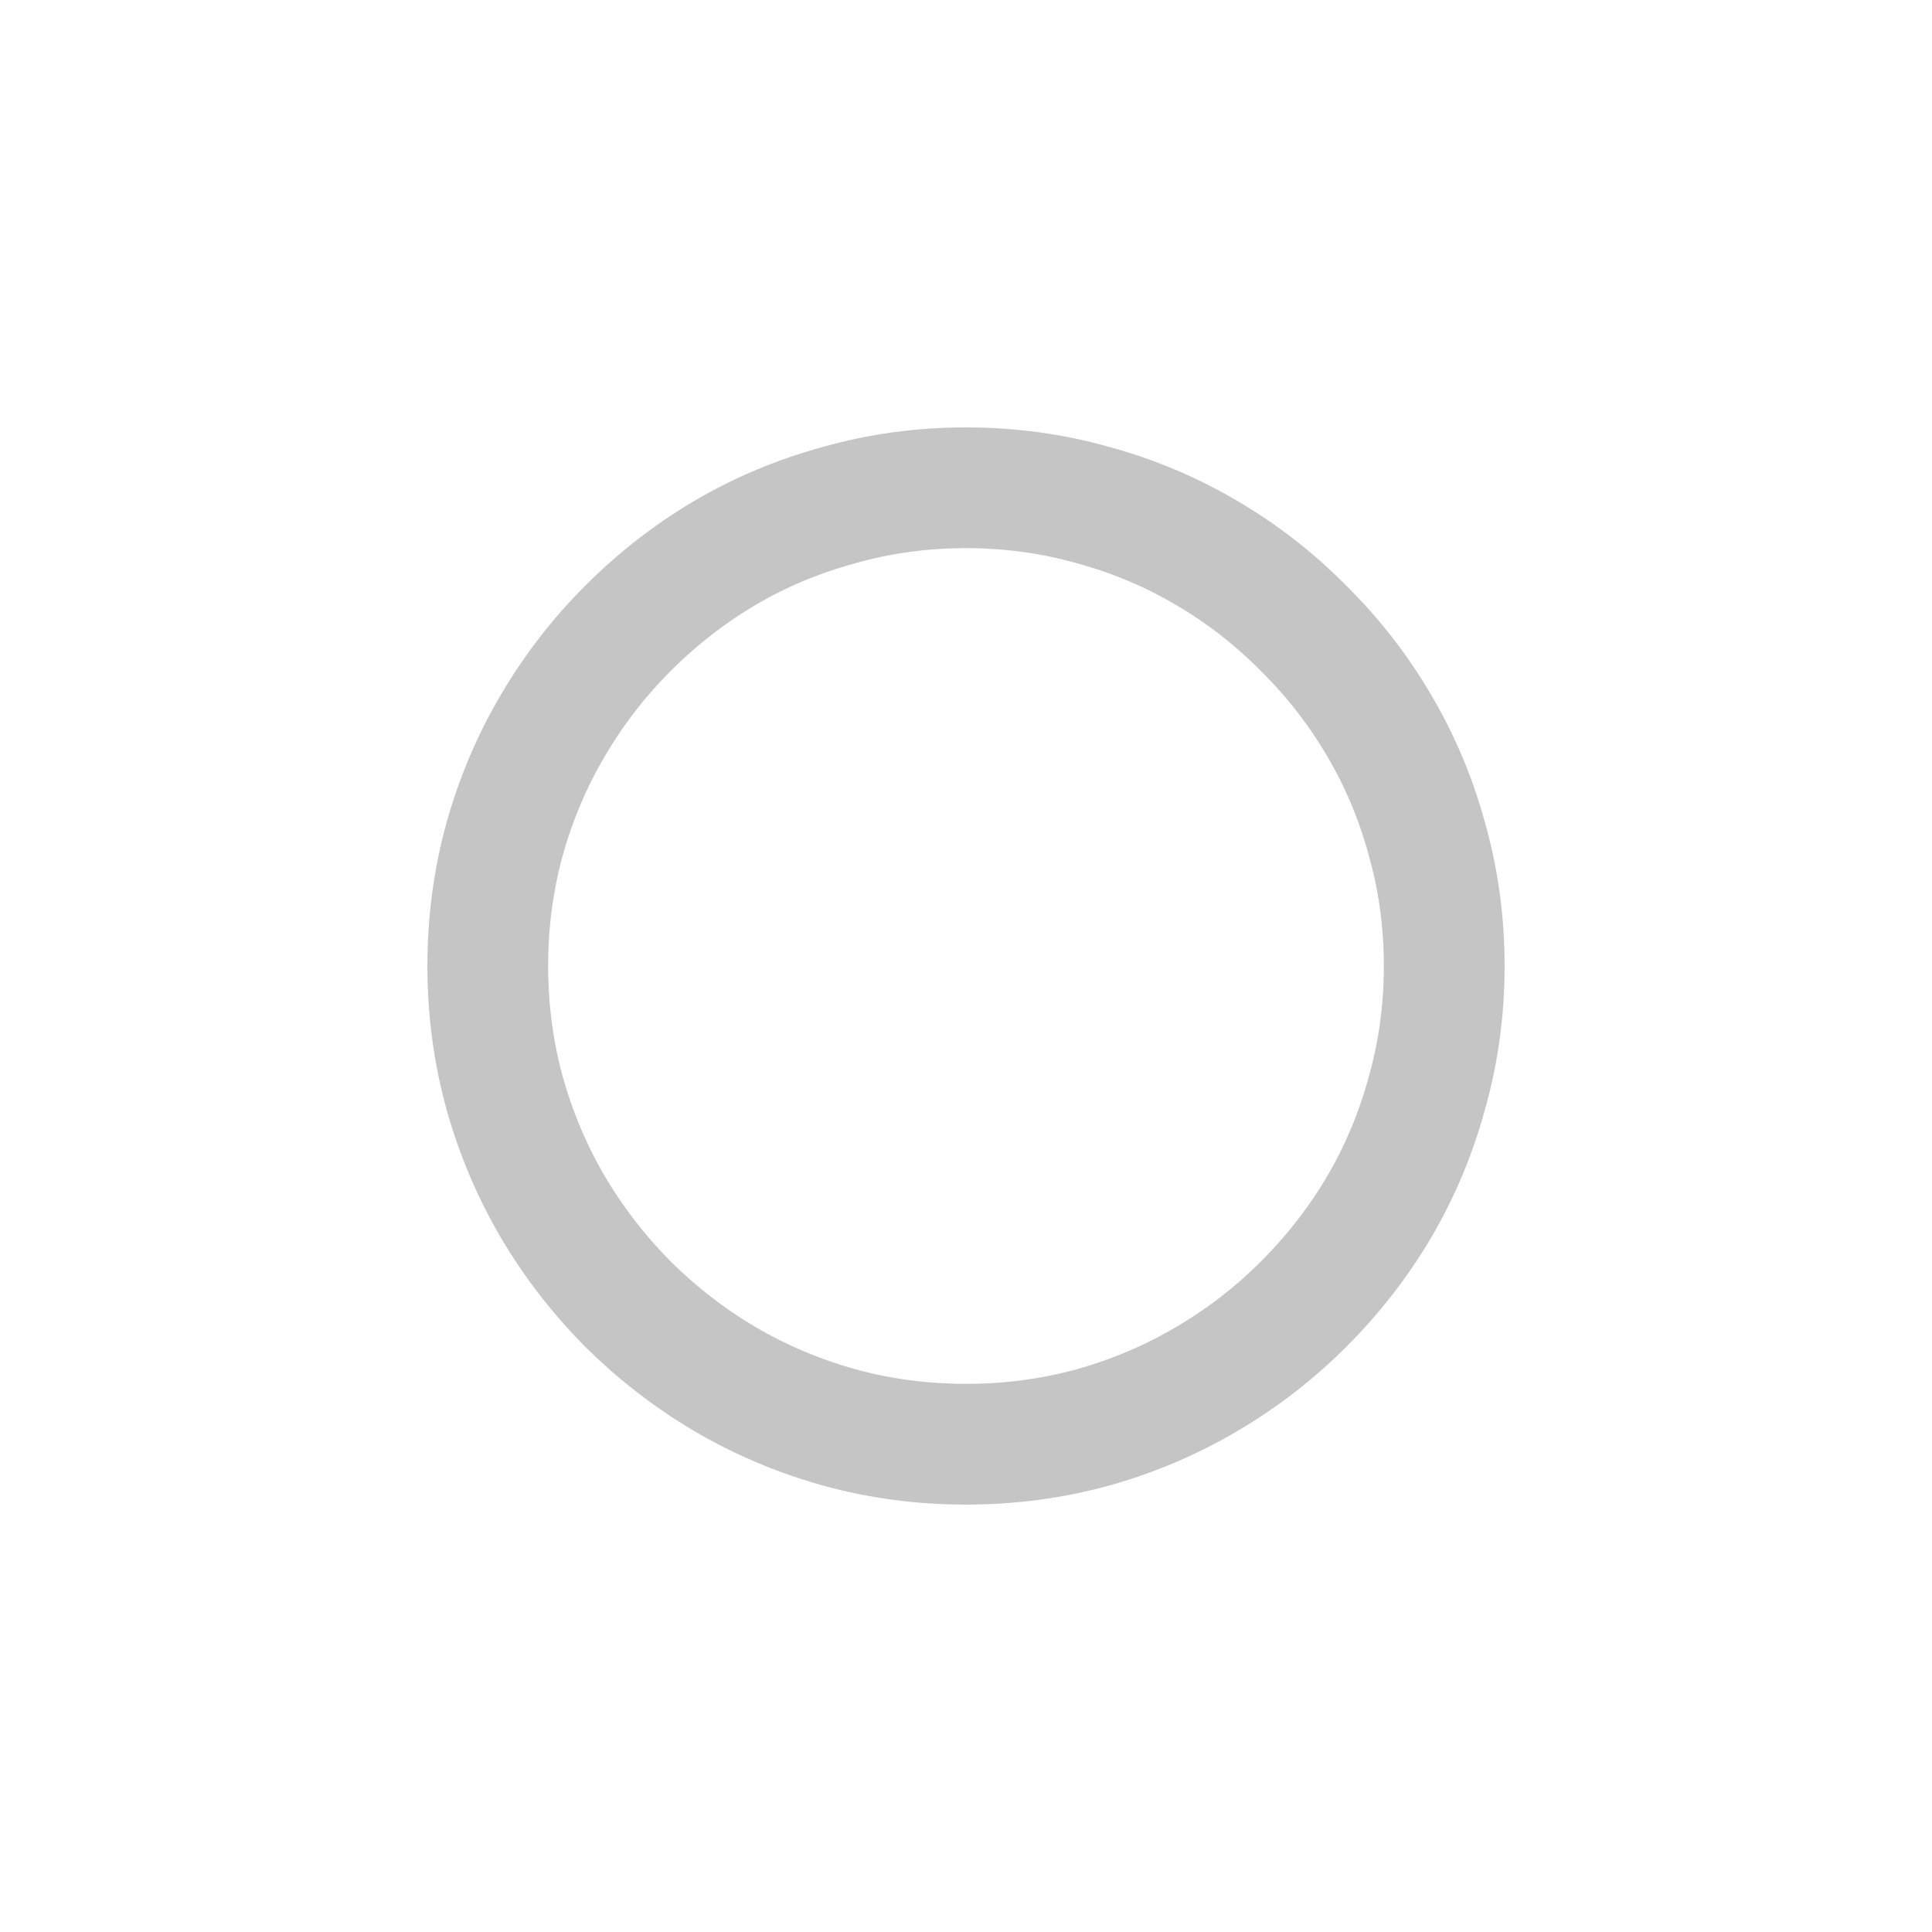
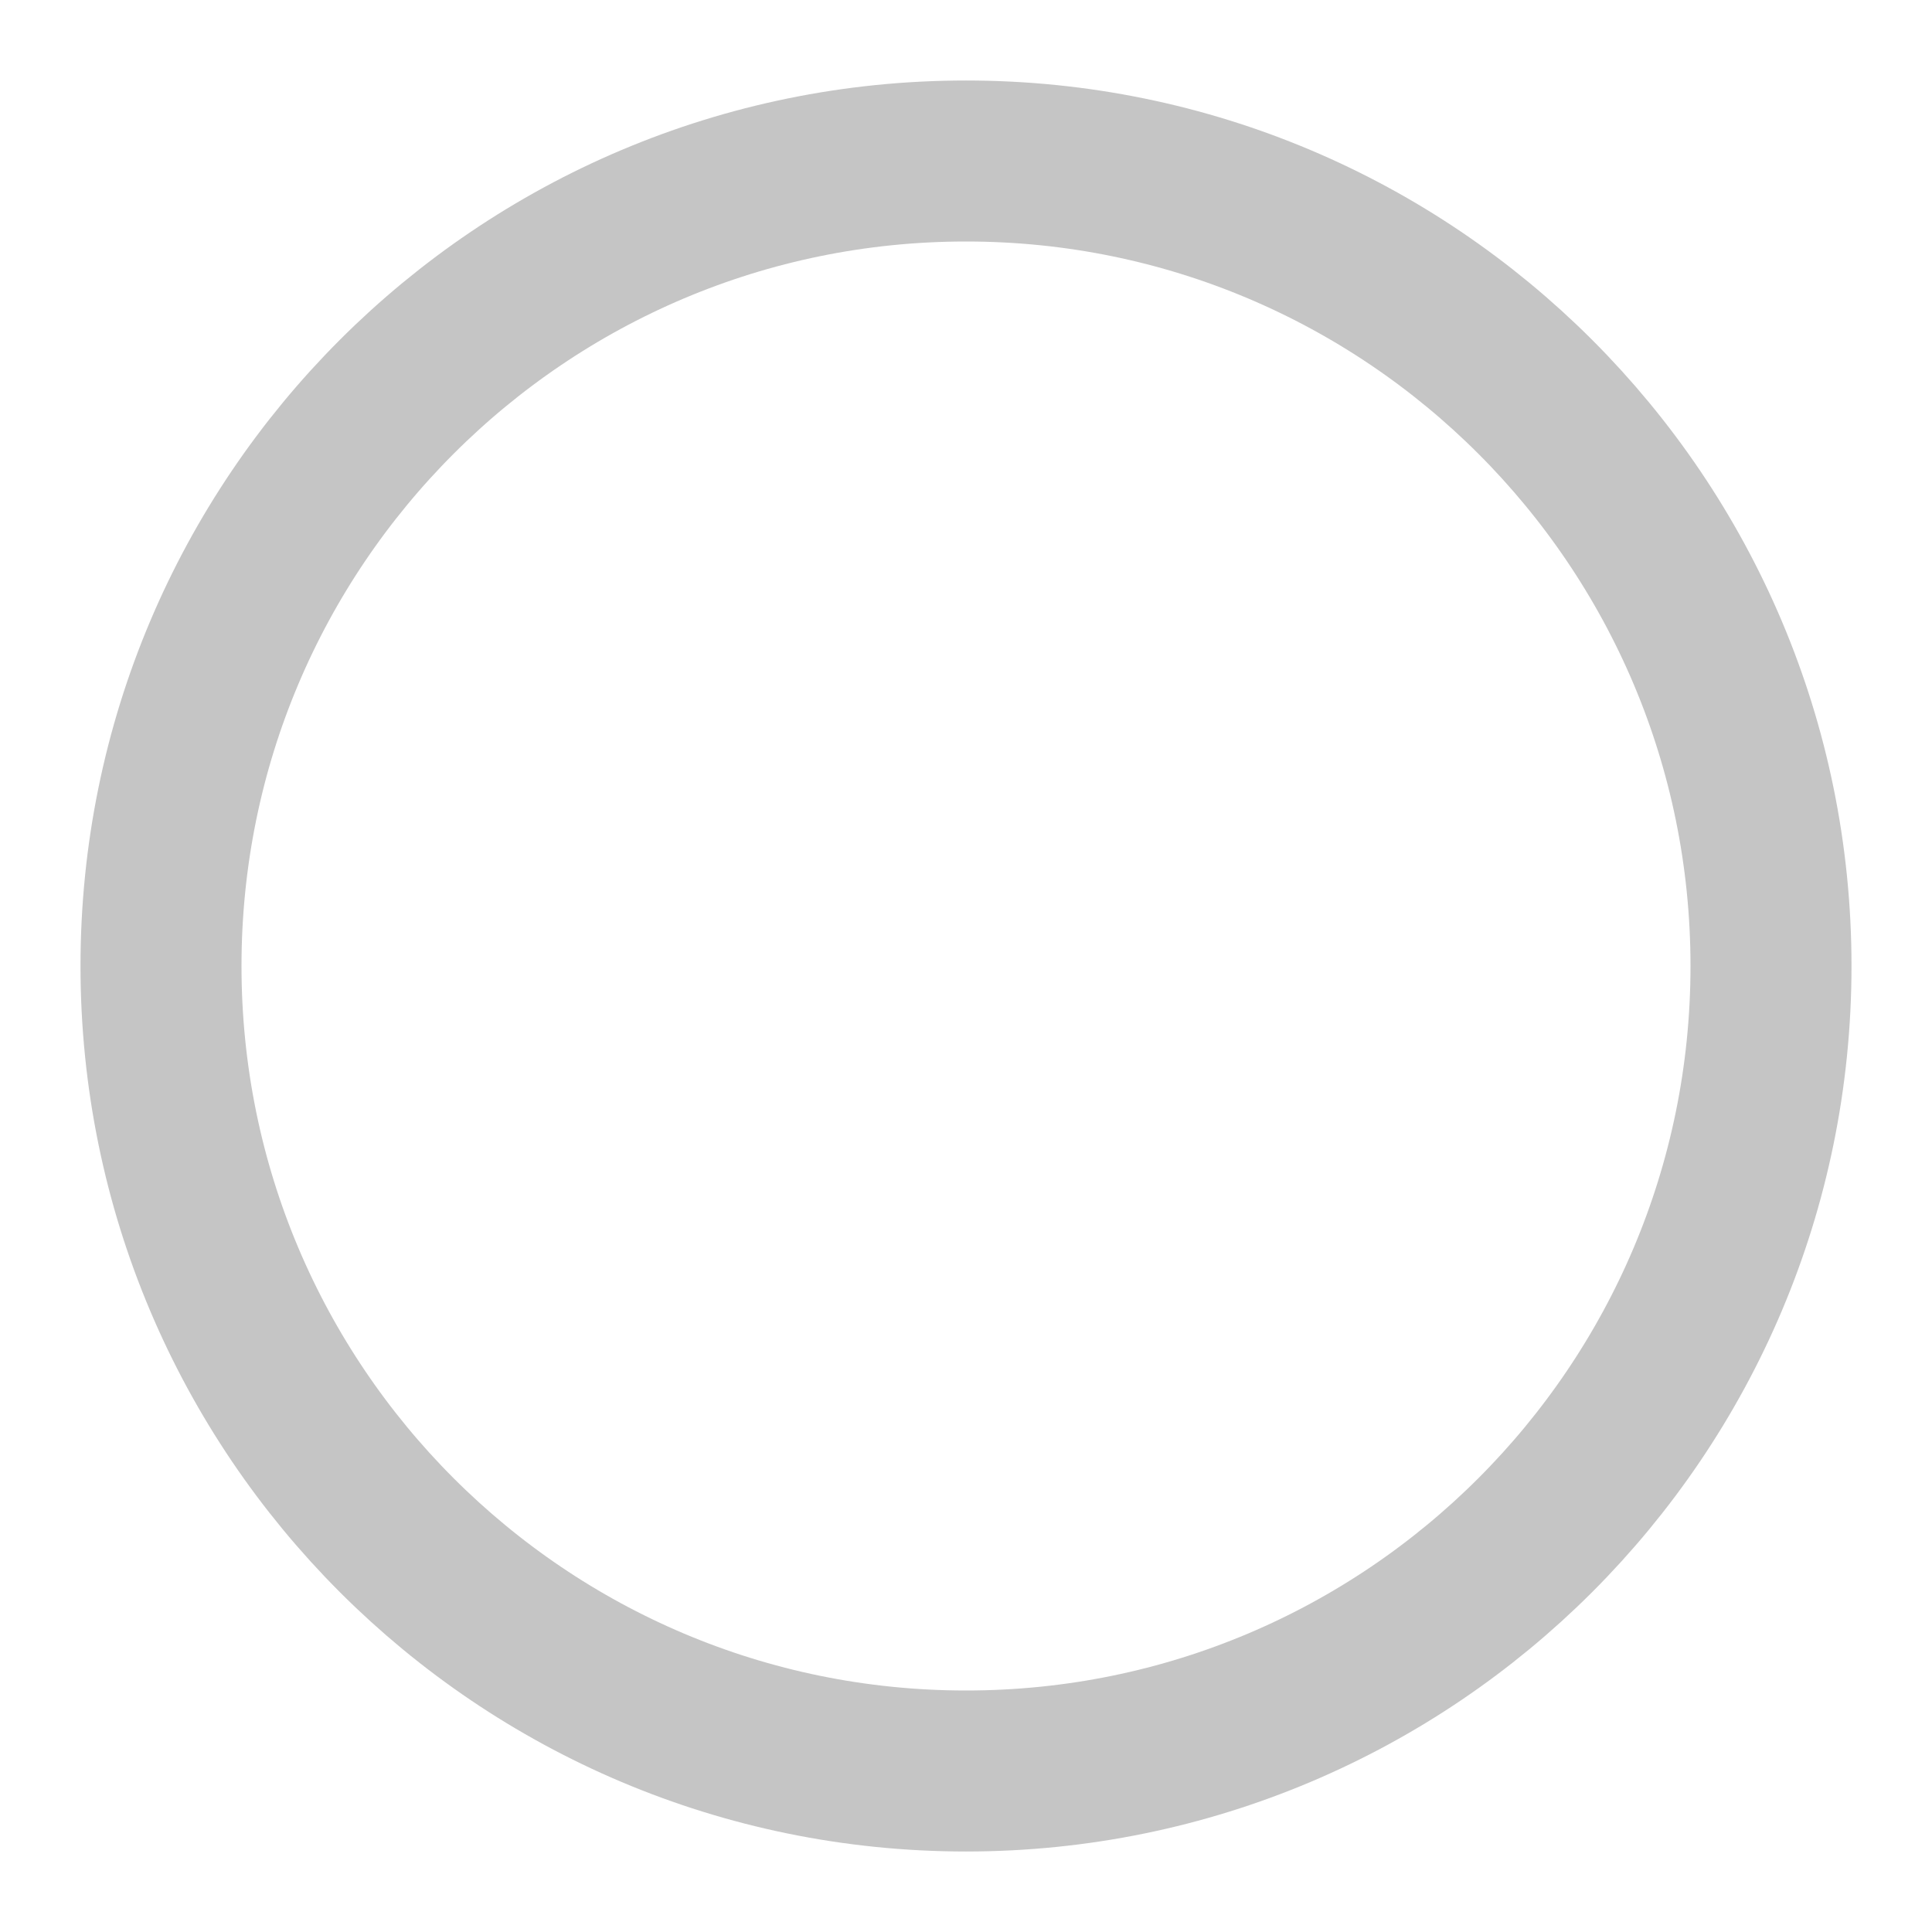
- <svg xmlns="http://www.w3.org/2000/svg" width="100%" height="100%" viewBox="0 0 16 16" version="1.1" xml:space="preserve" style="fill-rule:evenodd;clip-rule:evenodd;stroke-linejoin:round;stroke-miterlimit:2;">
-   <g transform="matrix(0.990115,0,0,0.990115,0.0790779,0.0790779)">
-     <path d="M8,4C8.367,4 8.721,4.048 9.063,4.145C9.404,4.238 9.721,4.372 10.016,4.547C10.313,4.721 10.582,4.931 10.824,5.176C11.069,5.418 11.279,5.688 11.453,5.984C11.628,6.279 11.762,6.596 11.855,6.938C11.952,7.279 12,7.633 12,8C12,8.367 11.952,8.721 11.855,9.063C11.762,9.404 11.628,9.723 11.453,10.02C11.279,10.314 11.069,10.583 10.824,10.828C10.582,11.07 10.313,11.279 10.016,11.453C9.721,11.628 9.404,11.763 9.063,11.859C8.721,11.953 8.367,12 8,12C7.633,12 7.279,11.953 6.938,11.859C6.596,11.763 6.277,11.628 5.98,11.453C5.686,11.279 5.417,11.07 5.172,10.828C4.93,10.583 4.721,10.314 4.547,10.02C4.372,9.723 4.237,9.404 4.141,9.063C4.047,8.721 4,8.367 4,8C4,7.633 4.047,7.279 4.141,6.938C4.237,6.596 4.372,6.279 4.547,5.984C4.721,5.688 4.93,5.418 5.172,5.176C5.417,4.931 5.686,4.721 5.98,4.547C6.277,4.372 6.596,4.238 6.938,4.145C7.279,4.048 7.633,4 8,4Z" style="fill:none;fill-rule:nonzero;stroke:rgb(197,197,197);stroke-width:1.01px;" />
-   </g>
+ <svg xmlns="http://www.w3.org/2000/svg" width="24" height="24" viewBox="0 0 24 24" fill="none" stroke="#C5C5C5" stroke-width="2" stroke-linecap="round" stroke-linejoin="round">
+   <circle cx="12" cy="12" r="10" />
</svg>
